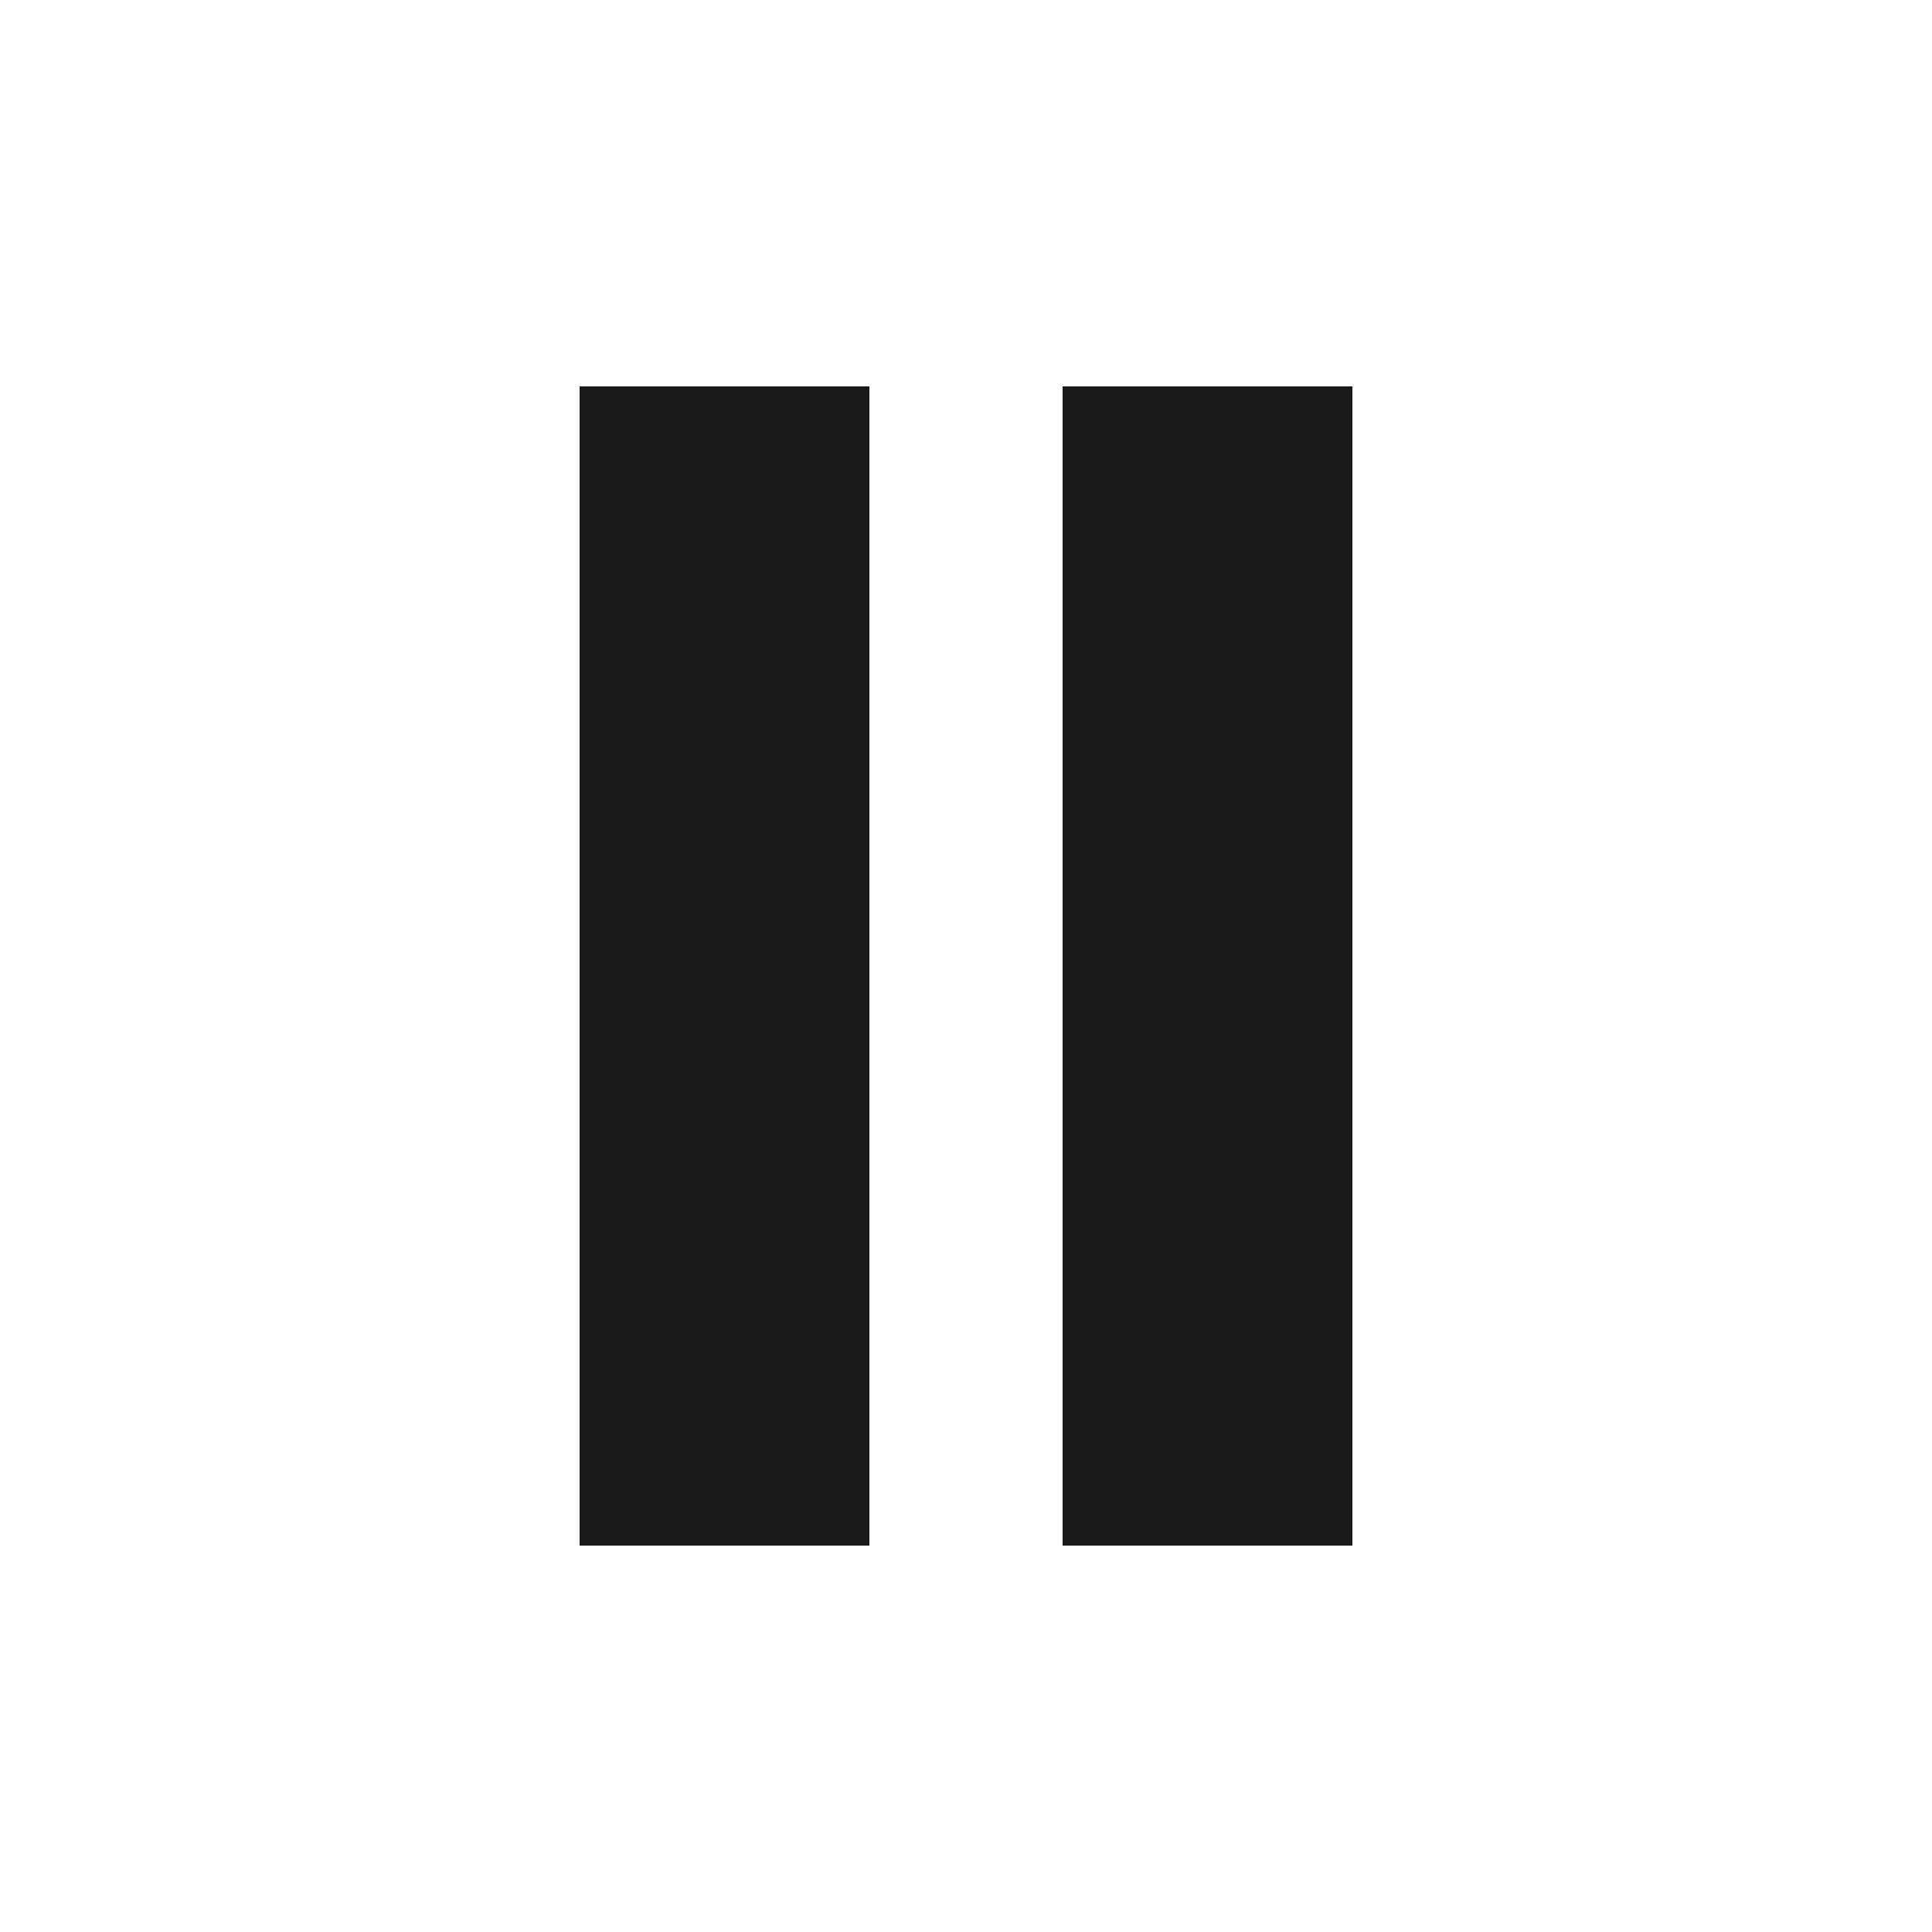
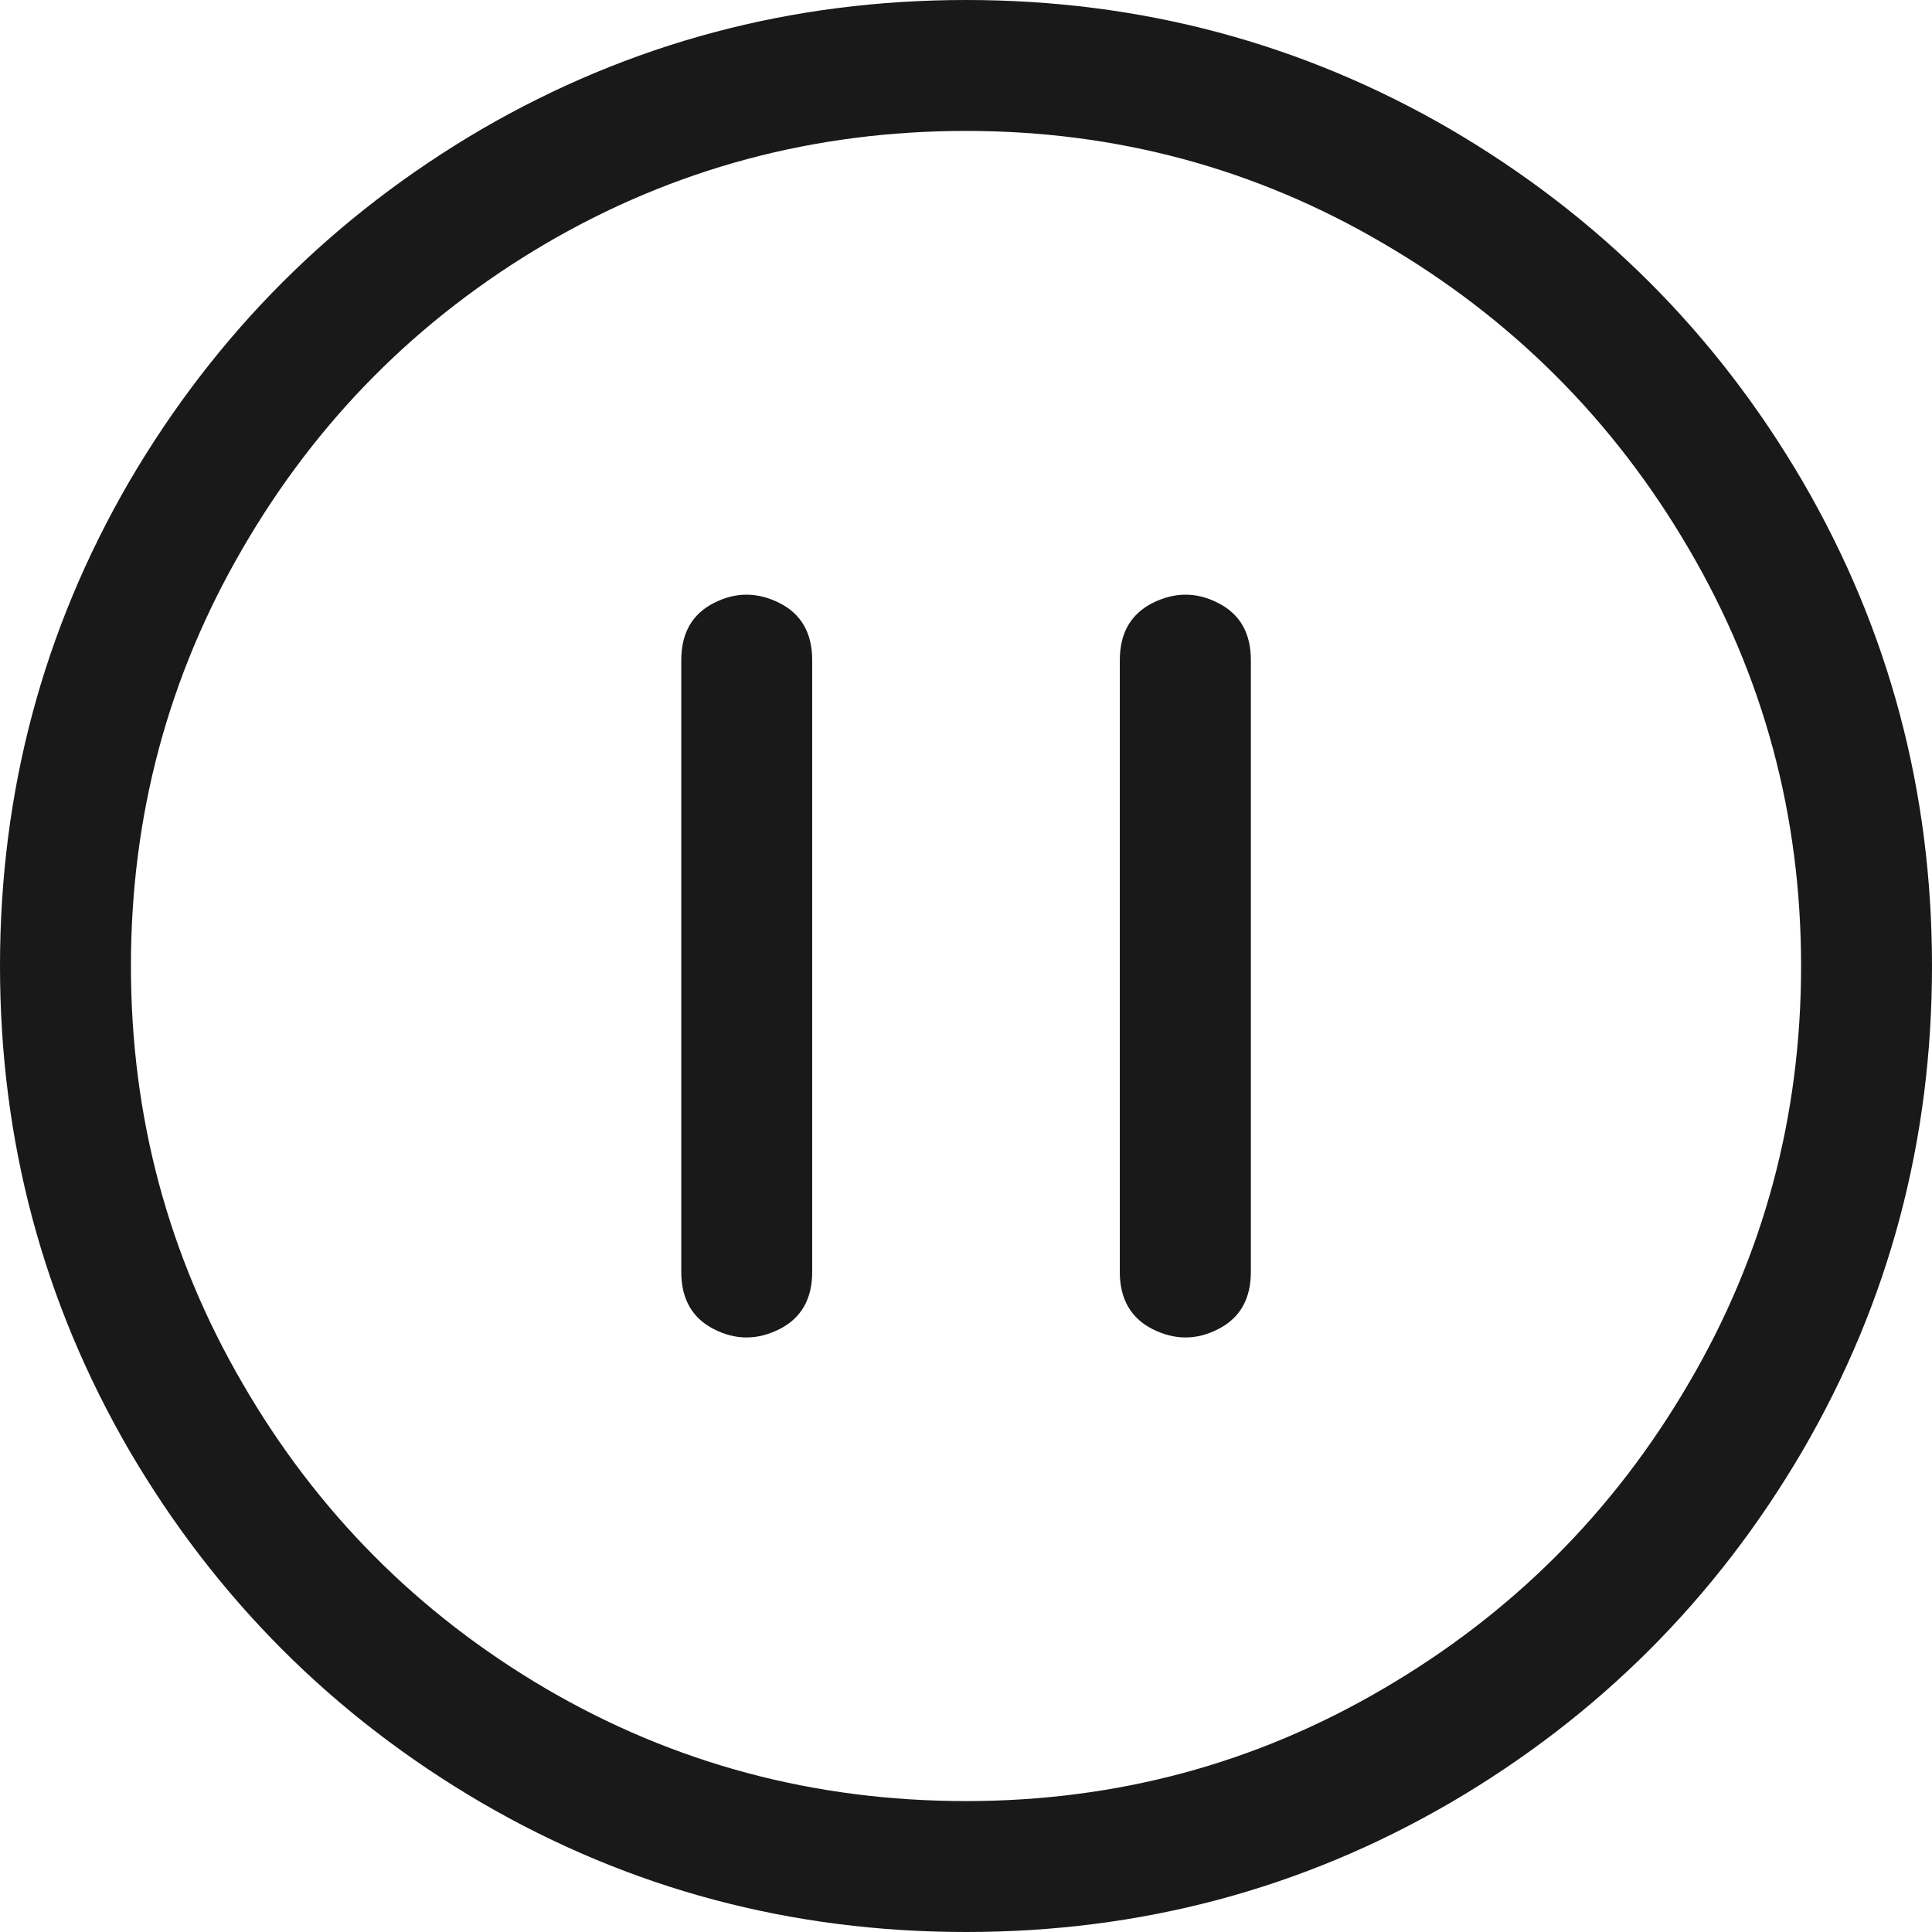
- <svg xmlns="http://www.w3.org/2000/svg" viewBox="0 0 20 20" fill="none">
-   <rect x="6" y="4" width="3" height="12" fill="#191919" />
-   <rect x="11" y="4" width="3" height="12" fill="#191919" />
+ <svg xmlns="http://www.w3.org/2000/svg" viewBox="0 0 14.653 14.653" width="14.653" height="14.653" fill="none" customFrame="#000000">
+   <g id="组合 31967">
+     <path id="矢量 3137" d="M5.167 9.647C5.167 9.851 5.249 9.996 5.413 10.08C5.578 10.165 5.745 10.165 5.913 10.08C6.078 9.996 6.16 9.851 6.16 9.647L6.16 5.007C6.16 4.802 6.078 4.658 5.913 4.574C5.745 4.489 5.578 4.489 5.413 4.574C5.249 4.658 5.167 4.802 5.167 5.007L5.167 9.647ZM8.493 9.647C8.493 9.851 8.576 9.996 8.74 10.08C8.909 10.165 9.076 10.165 9.24 10.08C9.405 9.996 9.487 9.851 9.487 9.647L9.487 5.007C9.487 4.802 9.405 4.658 9.24 4.574C9.076 4.489 8.909 4.489 8.74 4.574C8.576 4.658 8.493 4.802 8.493 5.007L8.493 9.647Z" fill="rgb(25,25,25)" fill-rule="nonzero" />
+     <path id="矢量 3138" d="M7.327 0C6.002 0 4.778 0.327 3.653 0.98C2.529 1.638 1.638 2.529 0.98 3.653C0.327 4.778 0 6.002 0 7.327C0 8.651 0.327 9.876 0.98 11C1.638 12.124 2.529 13.016 3.653 13.673C4.778 14.327 6.002 14.653 7.327 14.653C8.651 14.653 9.876 14.327 11 13.673C12.124 13.016 13.016 12.124 13.673 11C14.327 9.876 14.653 8.651 14.653 7.327C14.653 6.002 14.327 4.778 13.673 3.653C13.016 2.529 12.124 1.638 11 0.98C9.876 0.327 8.651 0 7.327 0ZM7.327 13.66C6.176 13.66 5.113 13.376 4.14 12.807C3.171 12.238 2.404 11.467 1.84 10.493C1.276 9.524 0.993 8.469 0.993 7.327C0.993 6.184 1.276 5.129 1.84 4.16C2.404 3.187 3.171 2.416 4.14 1.847C5.113 1.278 6.176 0.993 7.327 0.993C8.469 0.993 9.524 1.278 10.493 1.847C11.467 2.416 12.238 3.187 12.807 4.16C13.376 5.129 13.66 6.184 13.66 7.327C13.66 8.469 13.376 9.524 12.807 10.493C12.238 11.467 11.467 12.238 10.493 12.807C9.524 13.376 8.469 13.66 7.327 13.66Z" fill="rgb(25,25,25)" fill-rule="nonzero" />
+   </g>
</svg>
